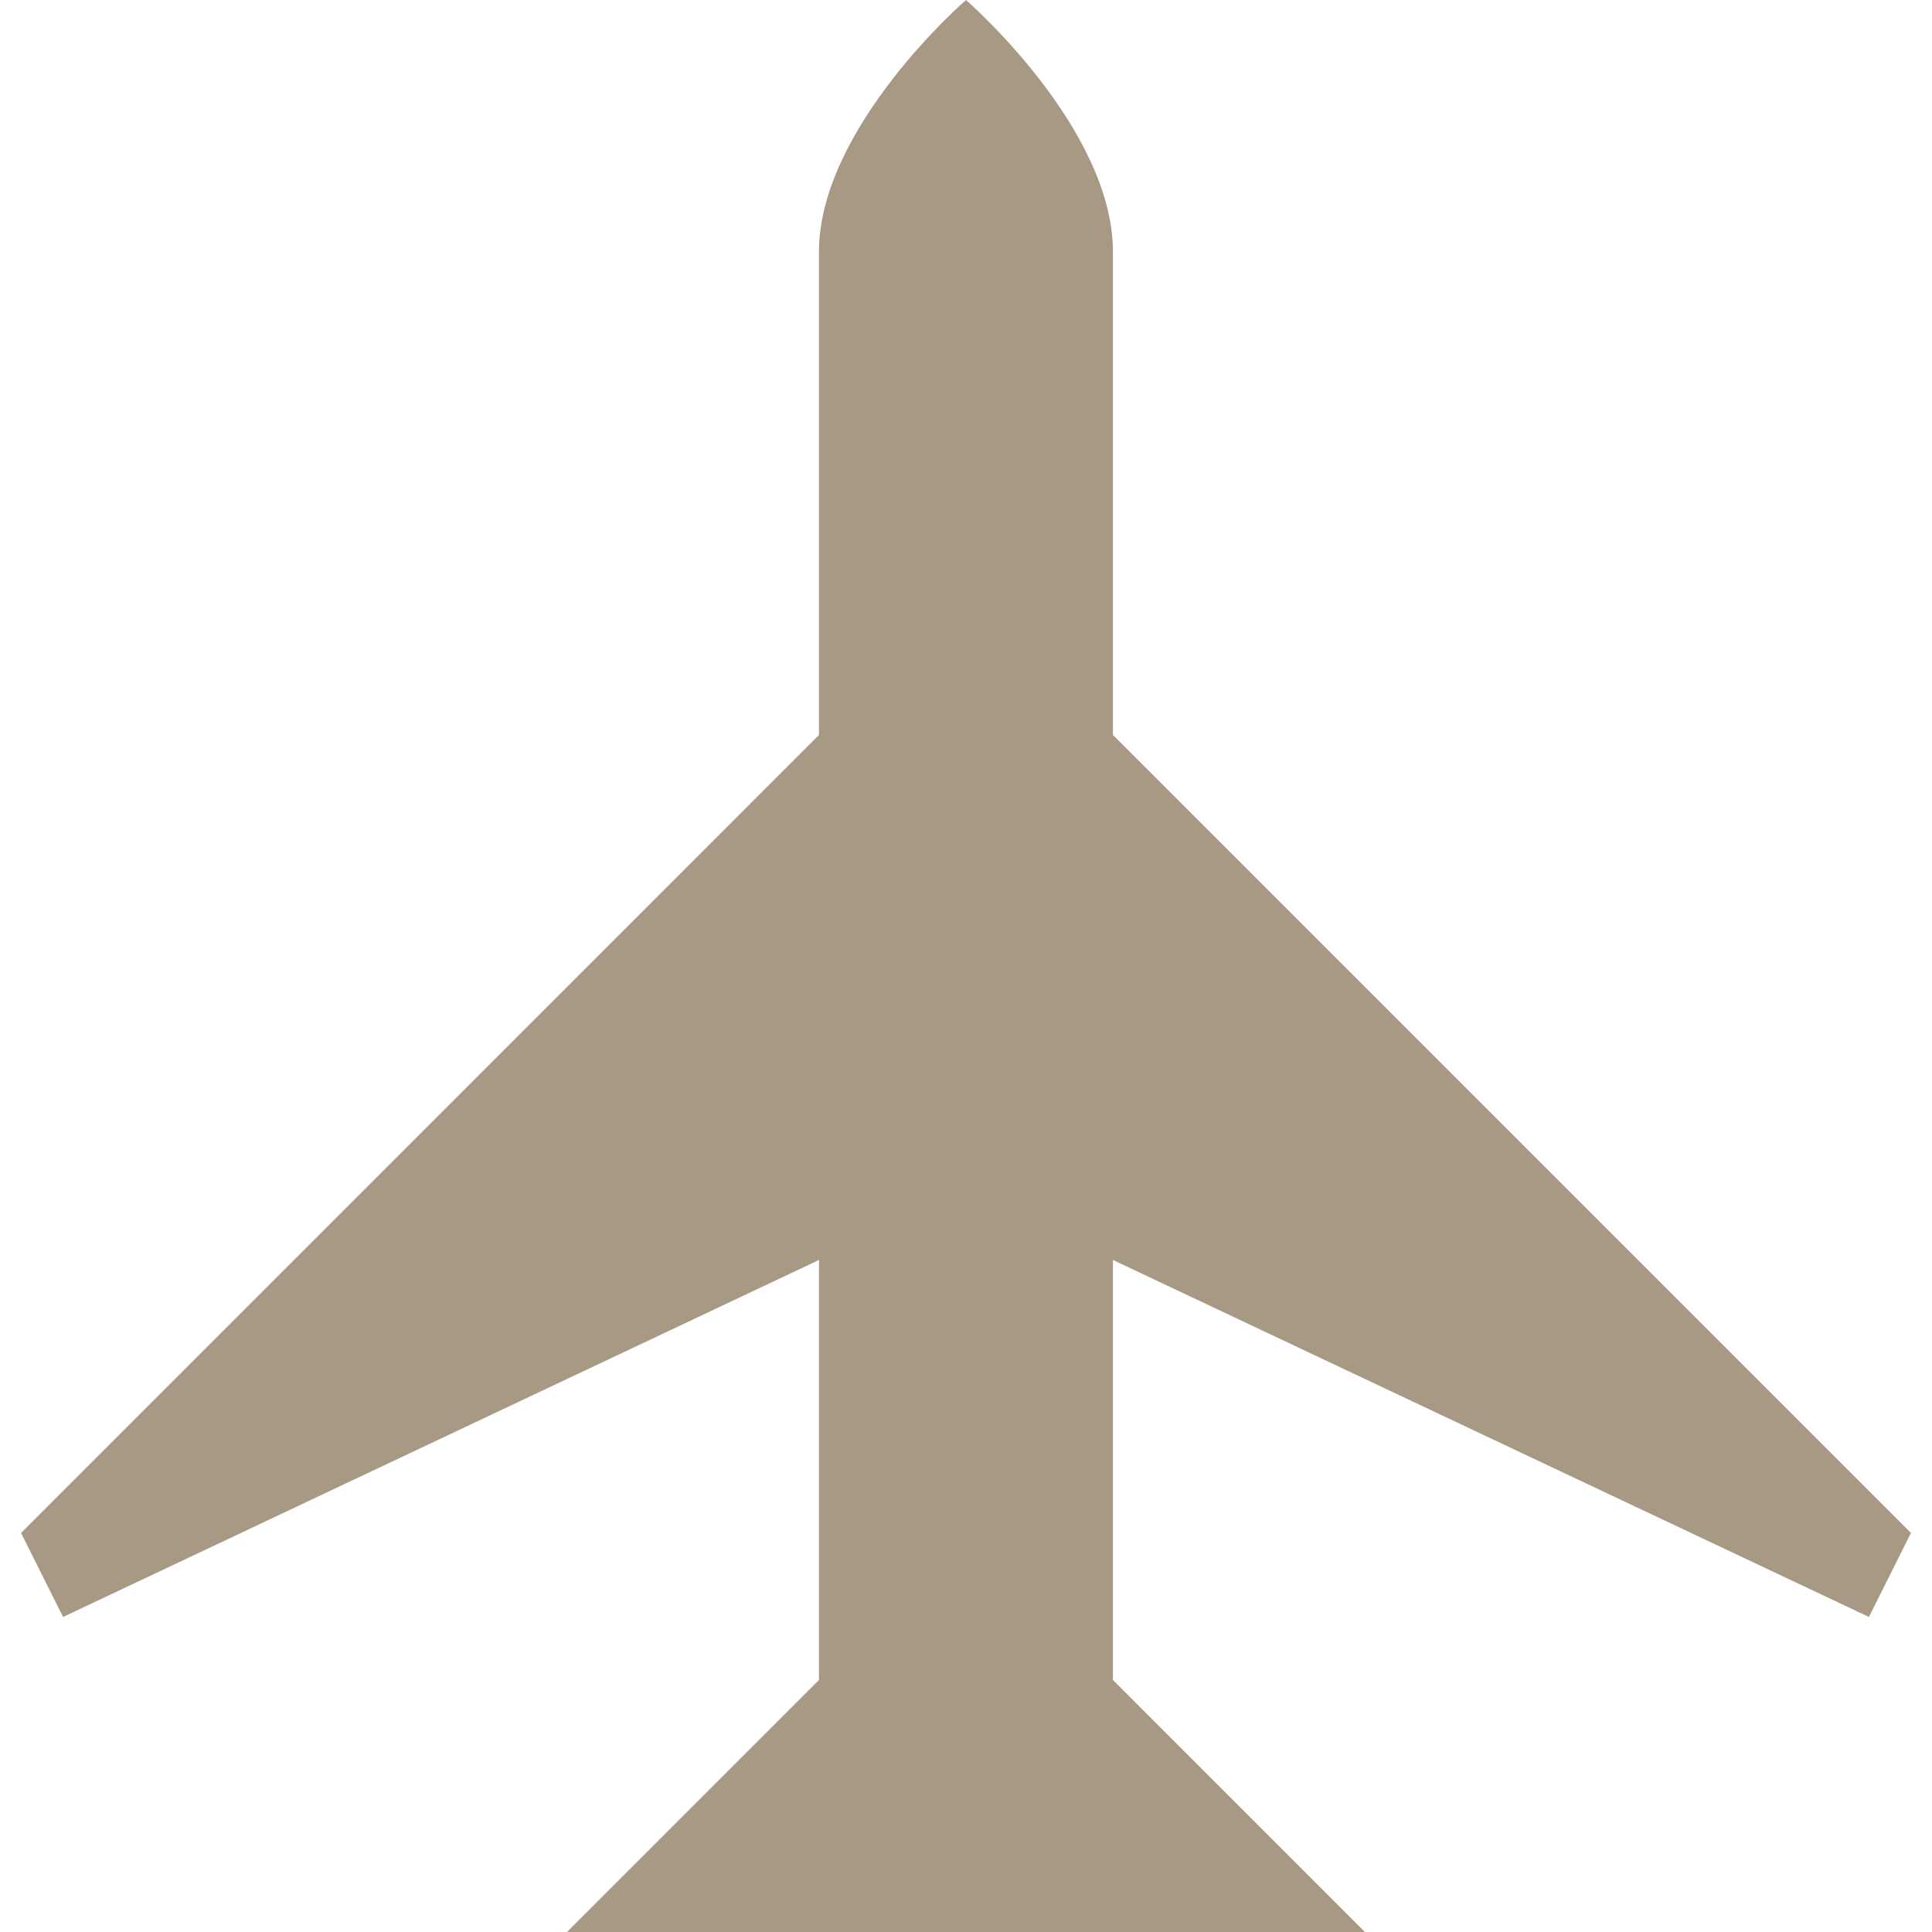
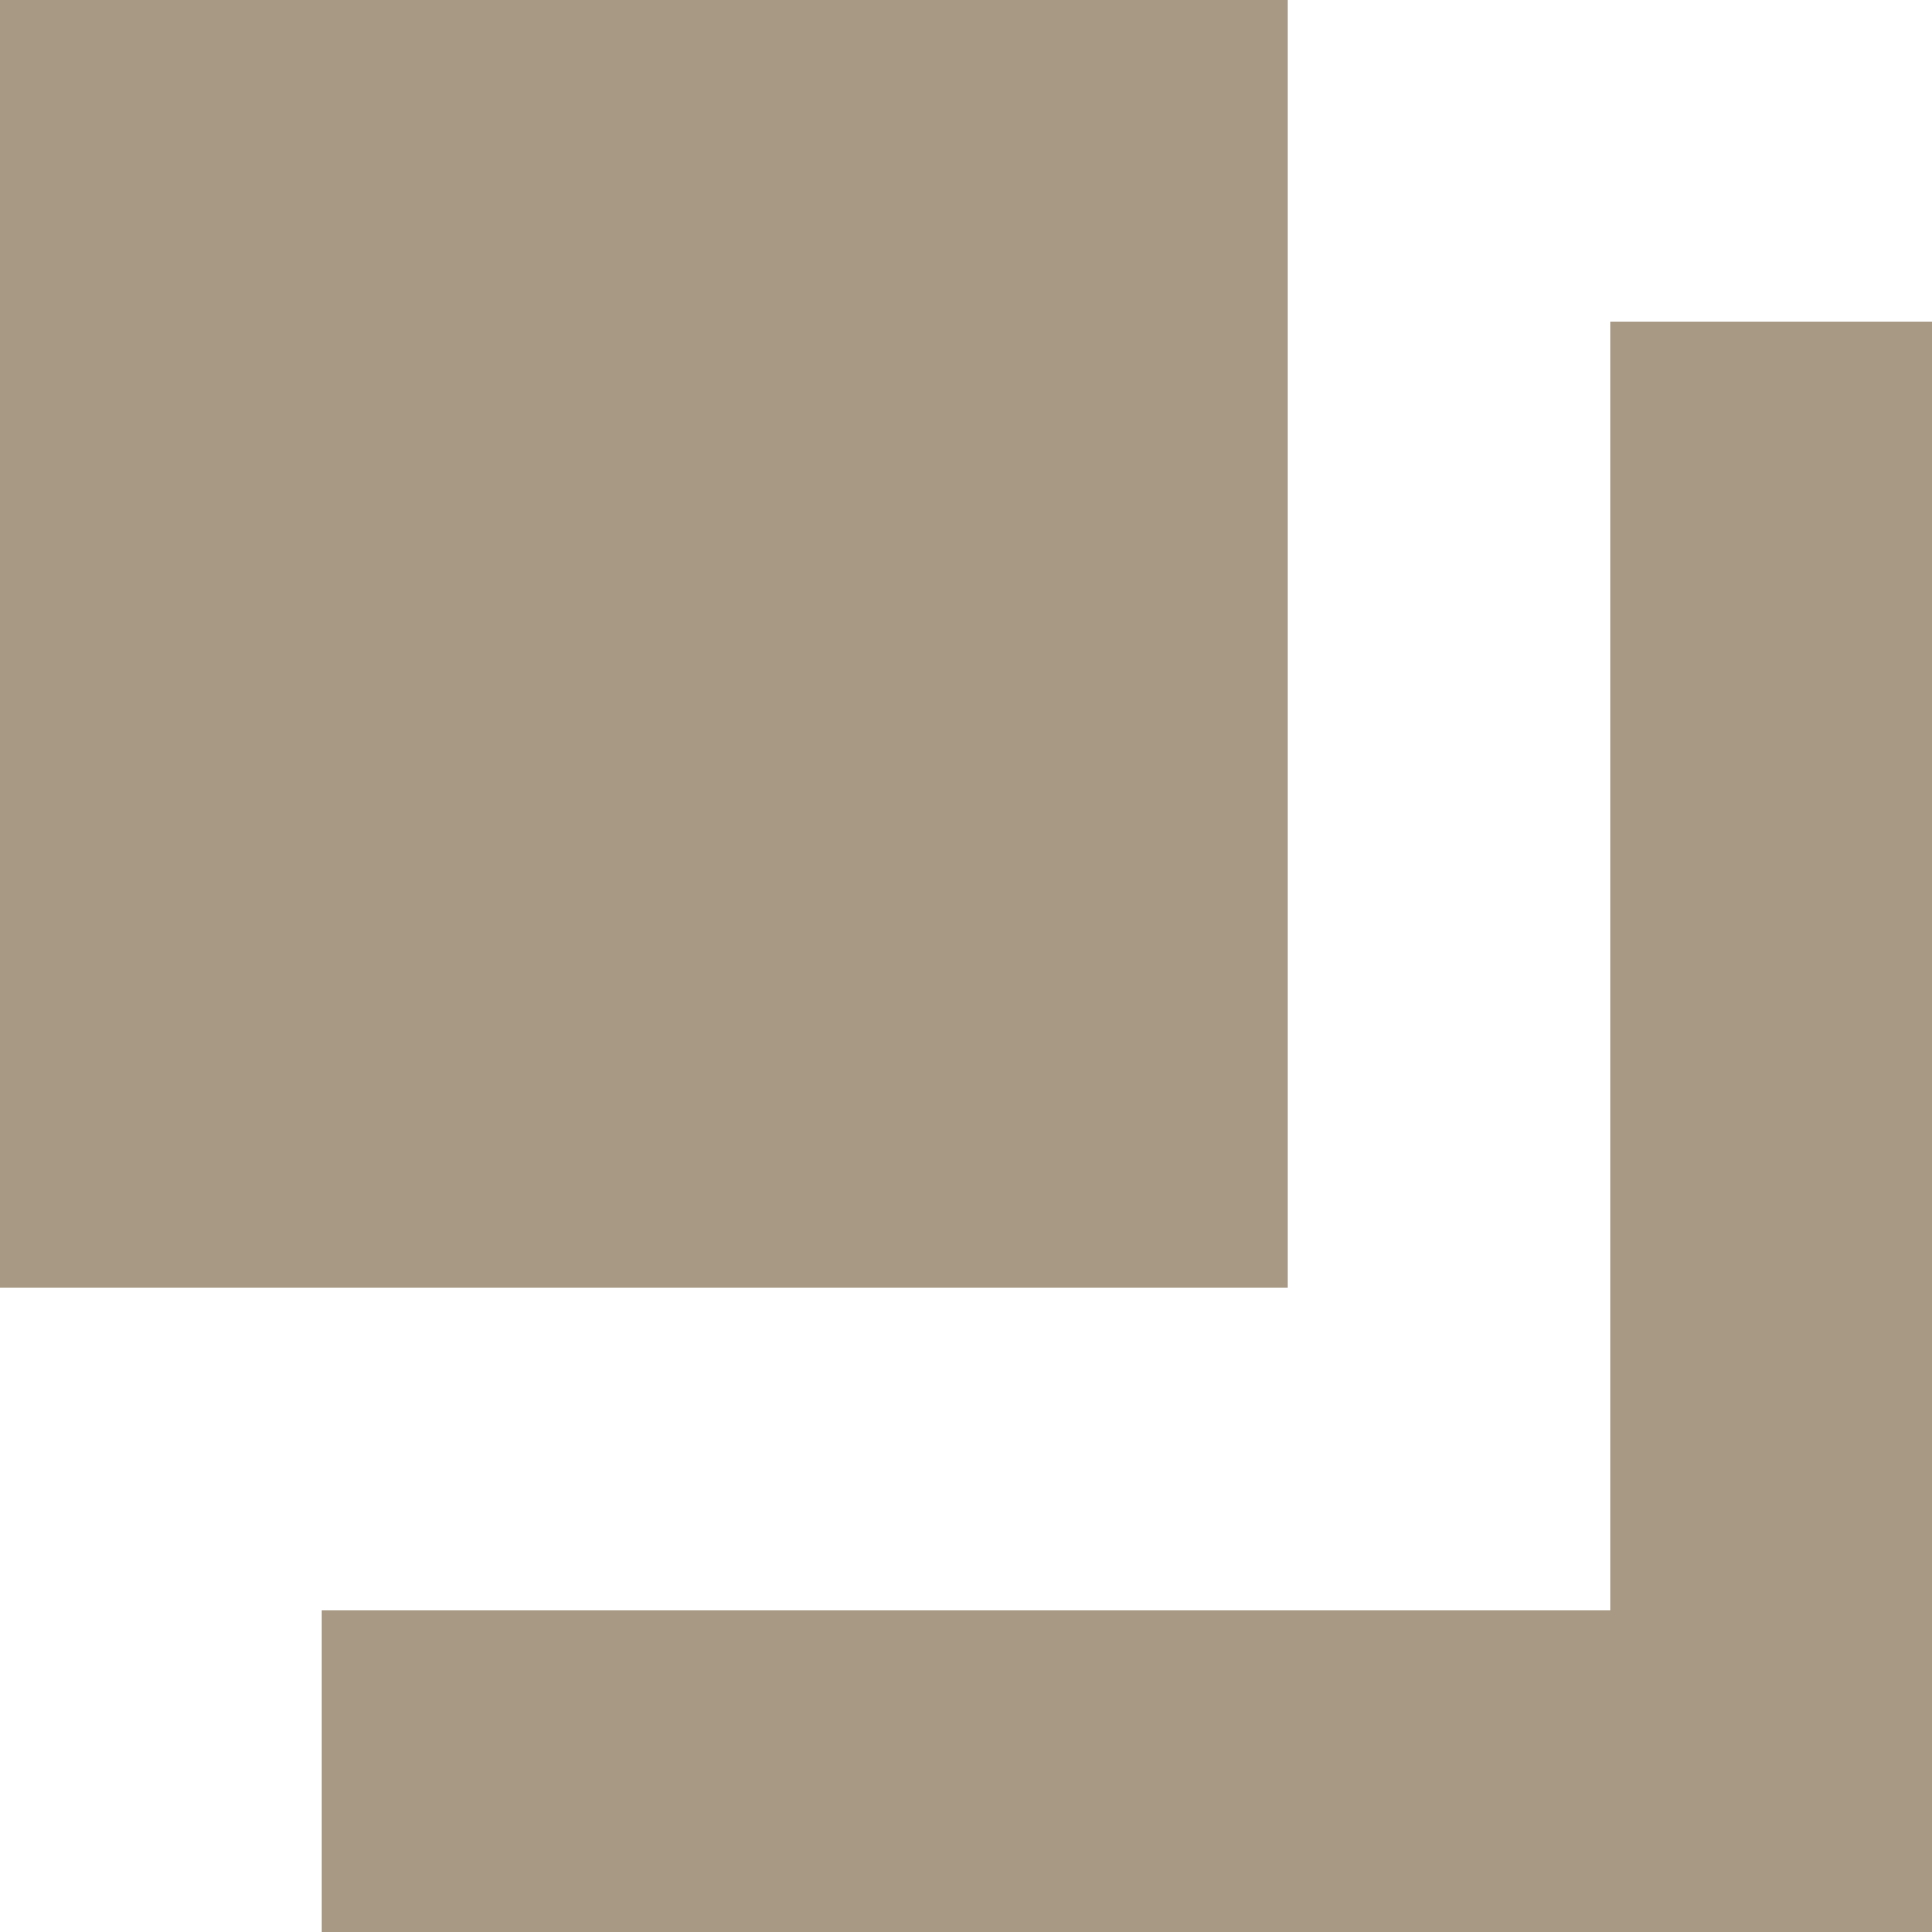
- <svg xmlns="http://www.w3.org/2000/svg" height="48" width="48" version="1.1" id="svg4">
+ <svg xmlns="http://www.w3.org/2000/svg" id="svg4" version="1.1" width="48" height="48">
  <defs id="defs8" />
-   <path d="m50.709 94.781l.979-1.957-18.588-18.587c0 0 0-8.346 0-11.25 0-2.904-3.424-5.87-3.424-5.87 0 0-3.424 2.965-3.424 5.87 0 2.905 0 11.25 0 11.25l-18.586 18.587.979 1.957 17.607-8.315v9.783l-5.869 5.87h9.293 9.293l-5.869-5.87v-9.783z" fill="#a0a0a0" transform="matrix(1.066619 0 0 1.066619 -7.654061 -60.92209)" id="path2" style="fill:#a89984;fill-opacity:1" />
+   <g transform="rotate(180,24,24)" id="g914">
+     <path id="path6" style="fill:#a89984;fill-opacity:1;stroke-width:2" d="M 0,0 V 40 H 8 V 8 H 40 V 0 Z" />
+     <path d="M 16,48 H 48 V 16 H 16 Z" fill="#a0a0a0" id="path4-6" style="fill:#a89984;fill-opacity:1;stroke-width:1.6" />
+   </g>
</svg>
